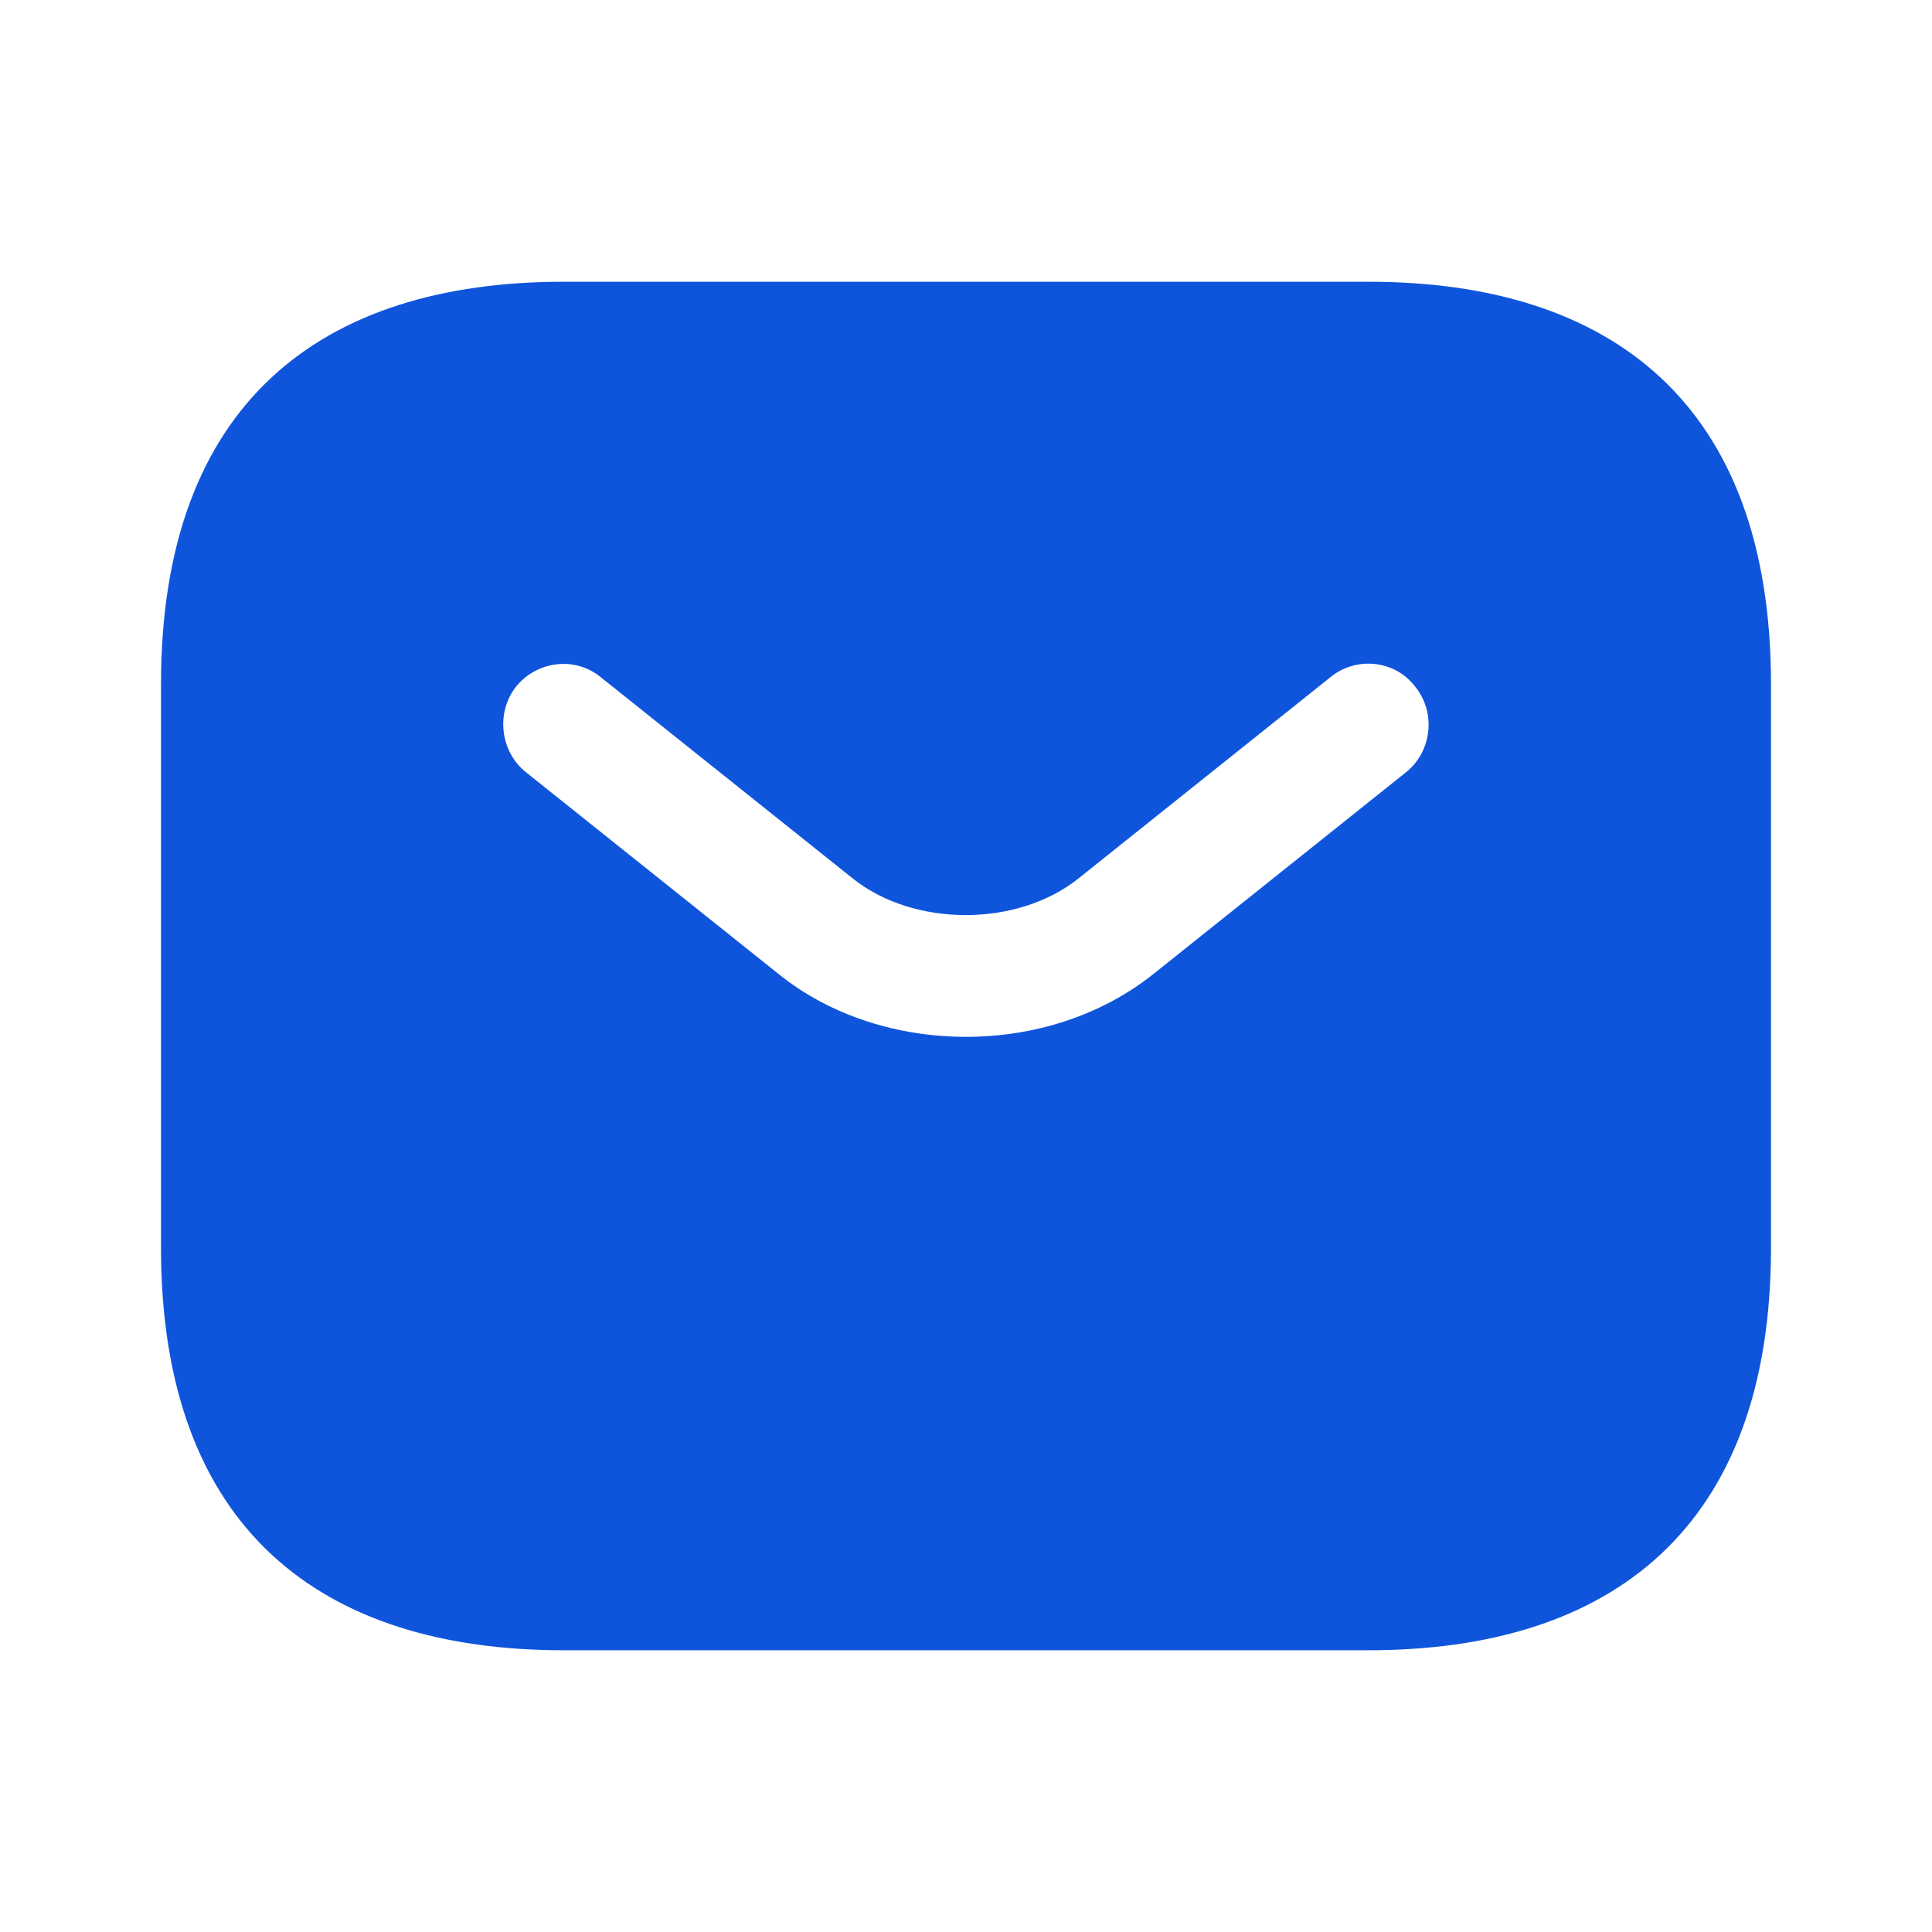
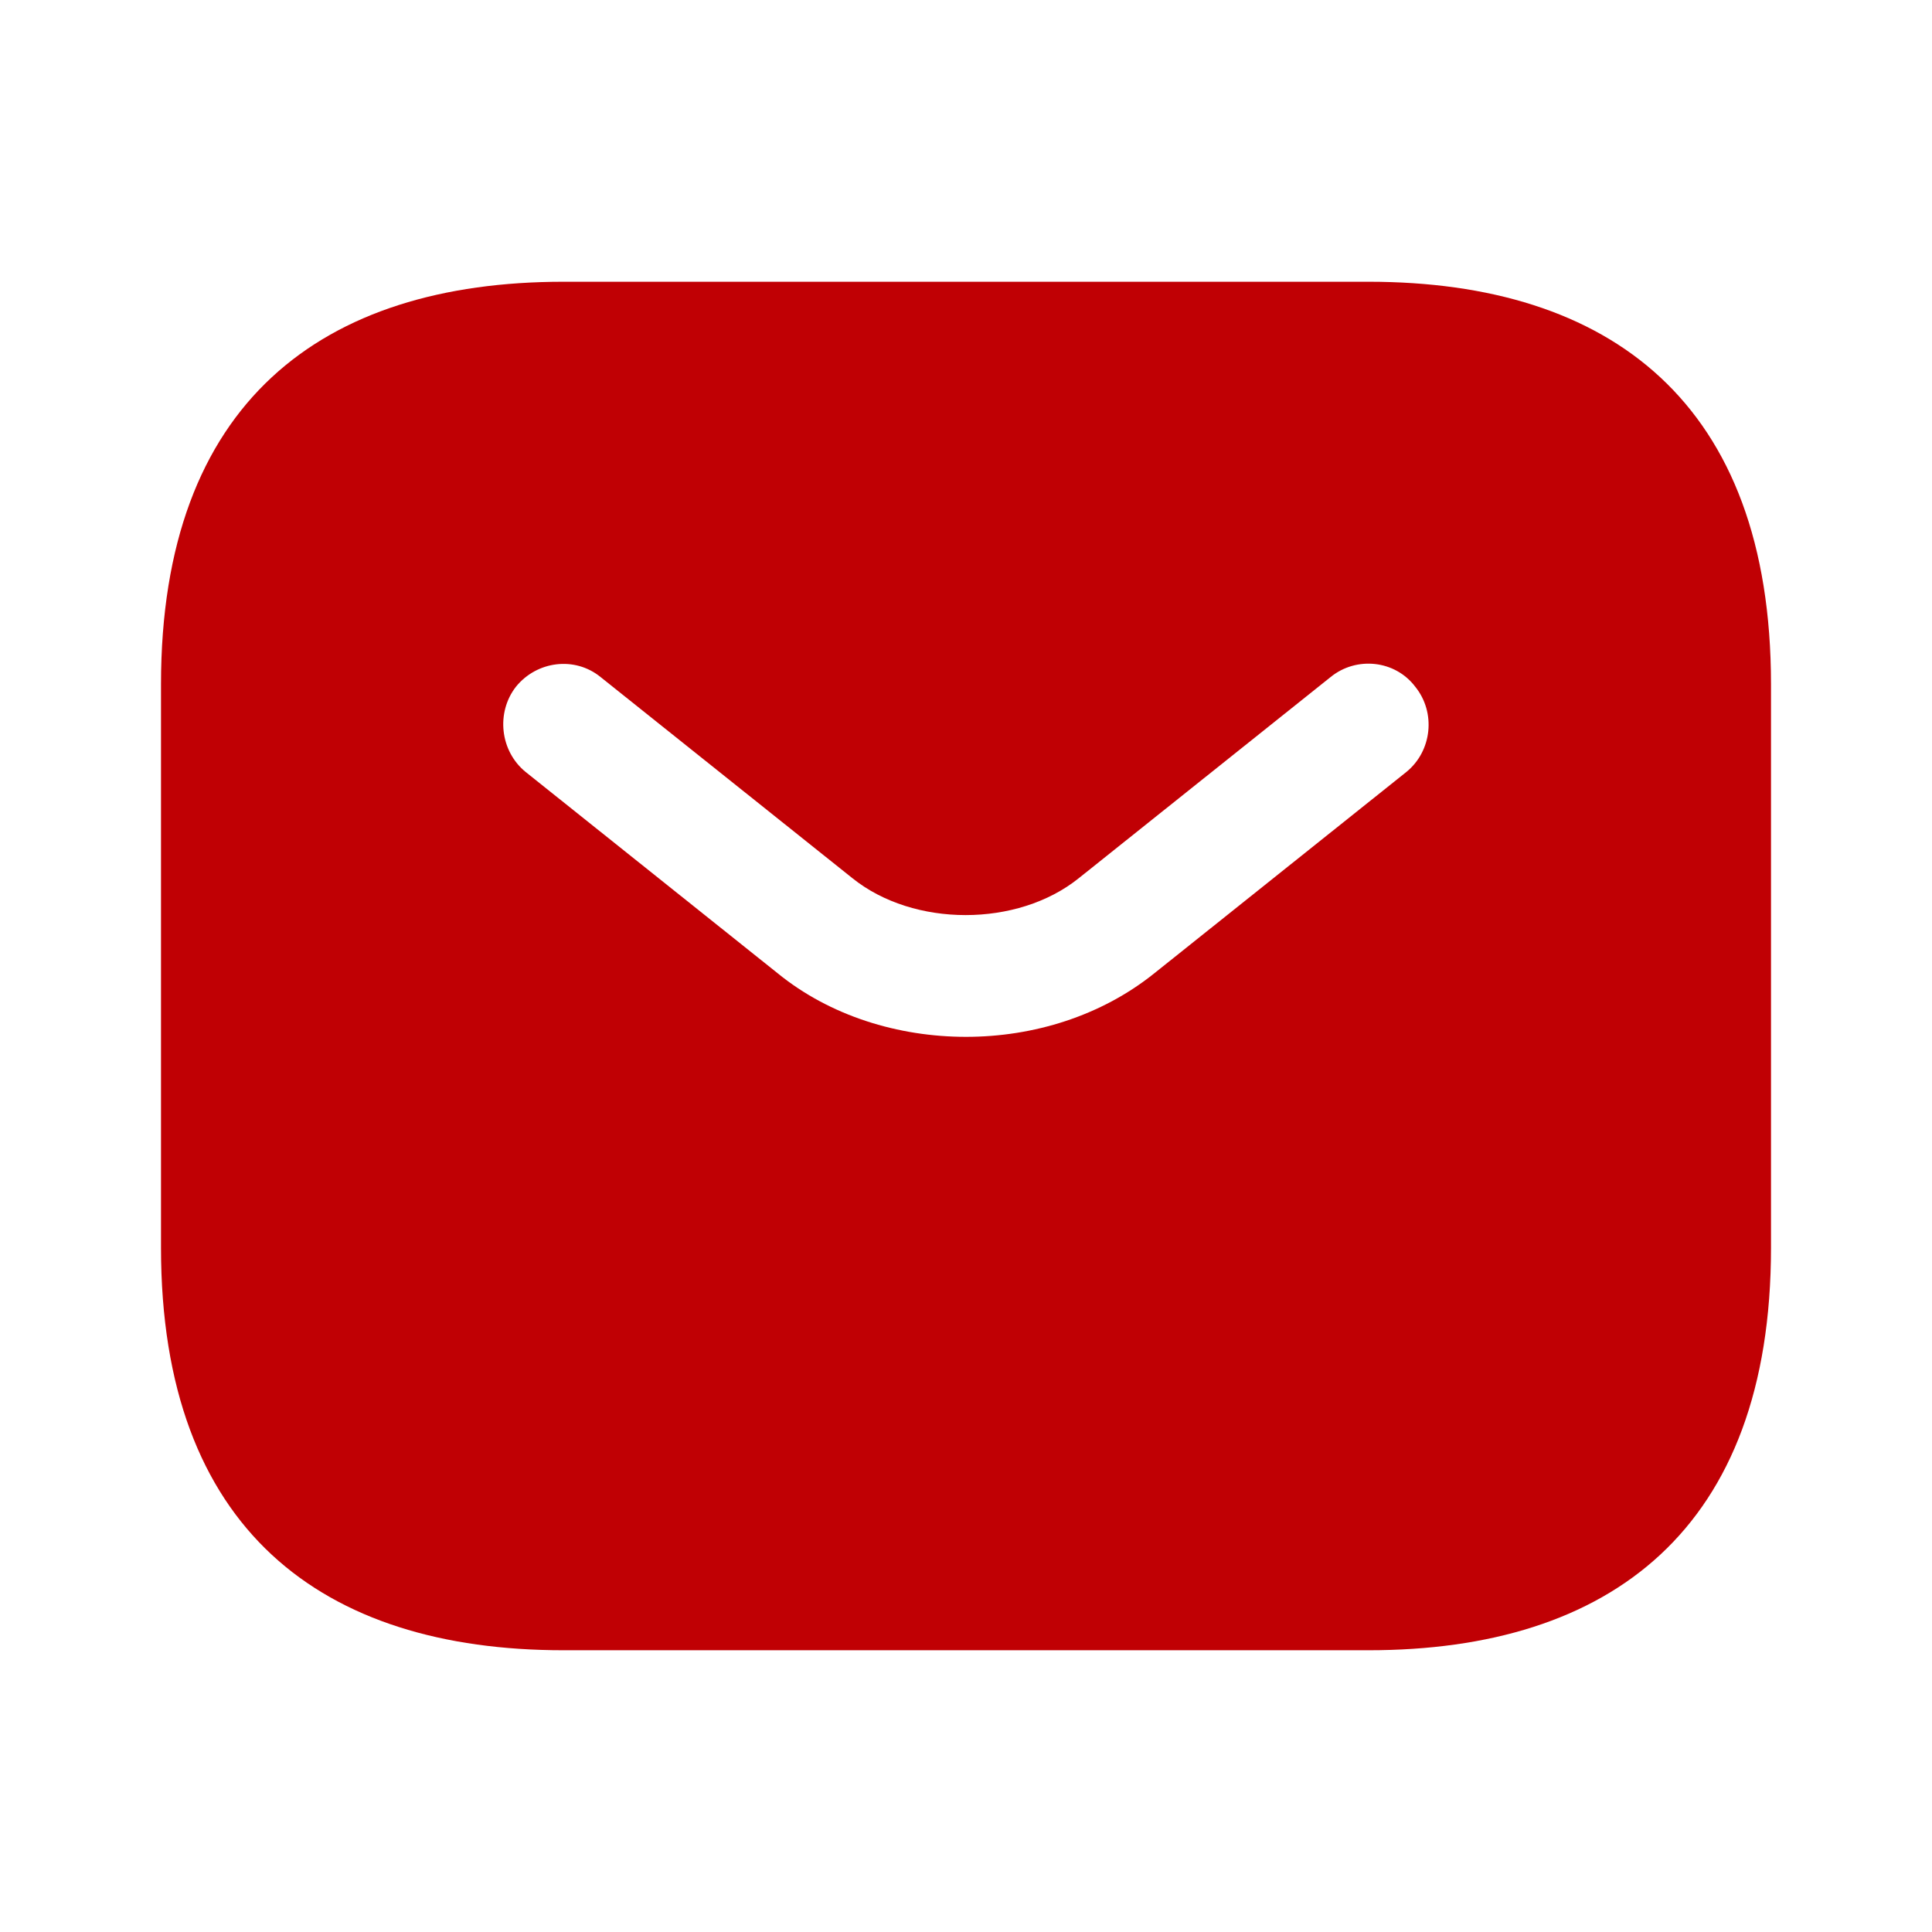
<svg xmlns="http://www.w3.org/2000/svg" width="24" height="24" viewBox="0 0 24 24" fill="none">
-   <path d="M17 3.5H7C4 3.5 2 5 2 8.5V15.5C2 19 4 20.5 7 20.5H17C20 20.5 22 19 22 15.5V8.5C22 5 20 3.5 17 3.5ZM17.47 9.59L14.34 12.09C13.68 12.62 12.84 12.88 12 12.88C11.16 12.88 10.31 12.62 9.66 12.09L6.53 9.59C6.21 9.33 6.16 8.85 6.41 8.53C6.67 8.21 7.14 8.15 7.46 8.41L10.59 10.91C11.35 11.52 12.64 11.52 13.4 10.91L16.53 8.41C16.85 8.15 17.33 8.2 17.58 8.53C17.84 8.85 17.79 9.33 17.47 9.59Z" fill="#0F55DC" />
+   <path d="M17 3.5H7C4 3.5 2 5 2 8.5V15.5C2 19 4 20.5 7 20.5H17C20 20.5 22 19 22 15.5V8.5C22 5 20 3.5 17 3.5ZM17.47 9.59L14.34 12.09C13.68 12.62 12.84 12.88 12 12.88C11.16 12.88 10.31 12.62 9.66 12.09L6.53 9.59C6.21 9.33 6.16 8.85 6.41 8.53C6.67 8.21 7.14 8.15 7.46 8.41L10.59 10.91C11.35 11.52 12.64 11.52 13.4 10.91L16.53 8.41C16.85 8.15 17.33 8.2 17.58 8.53C17.84 8.85 17.79 9.33 17.47 9.59Z" fill="#c00004" />
</svg>
